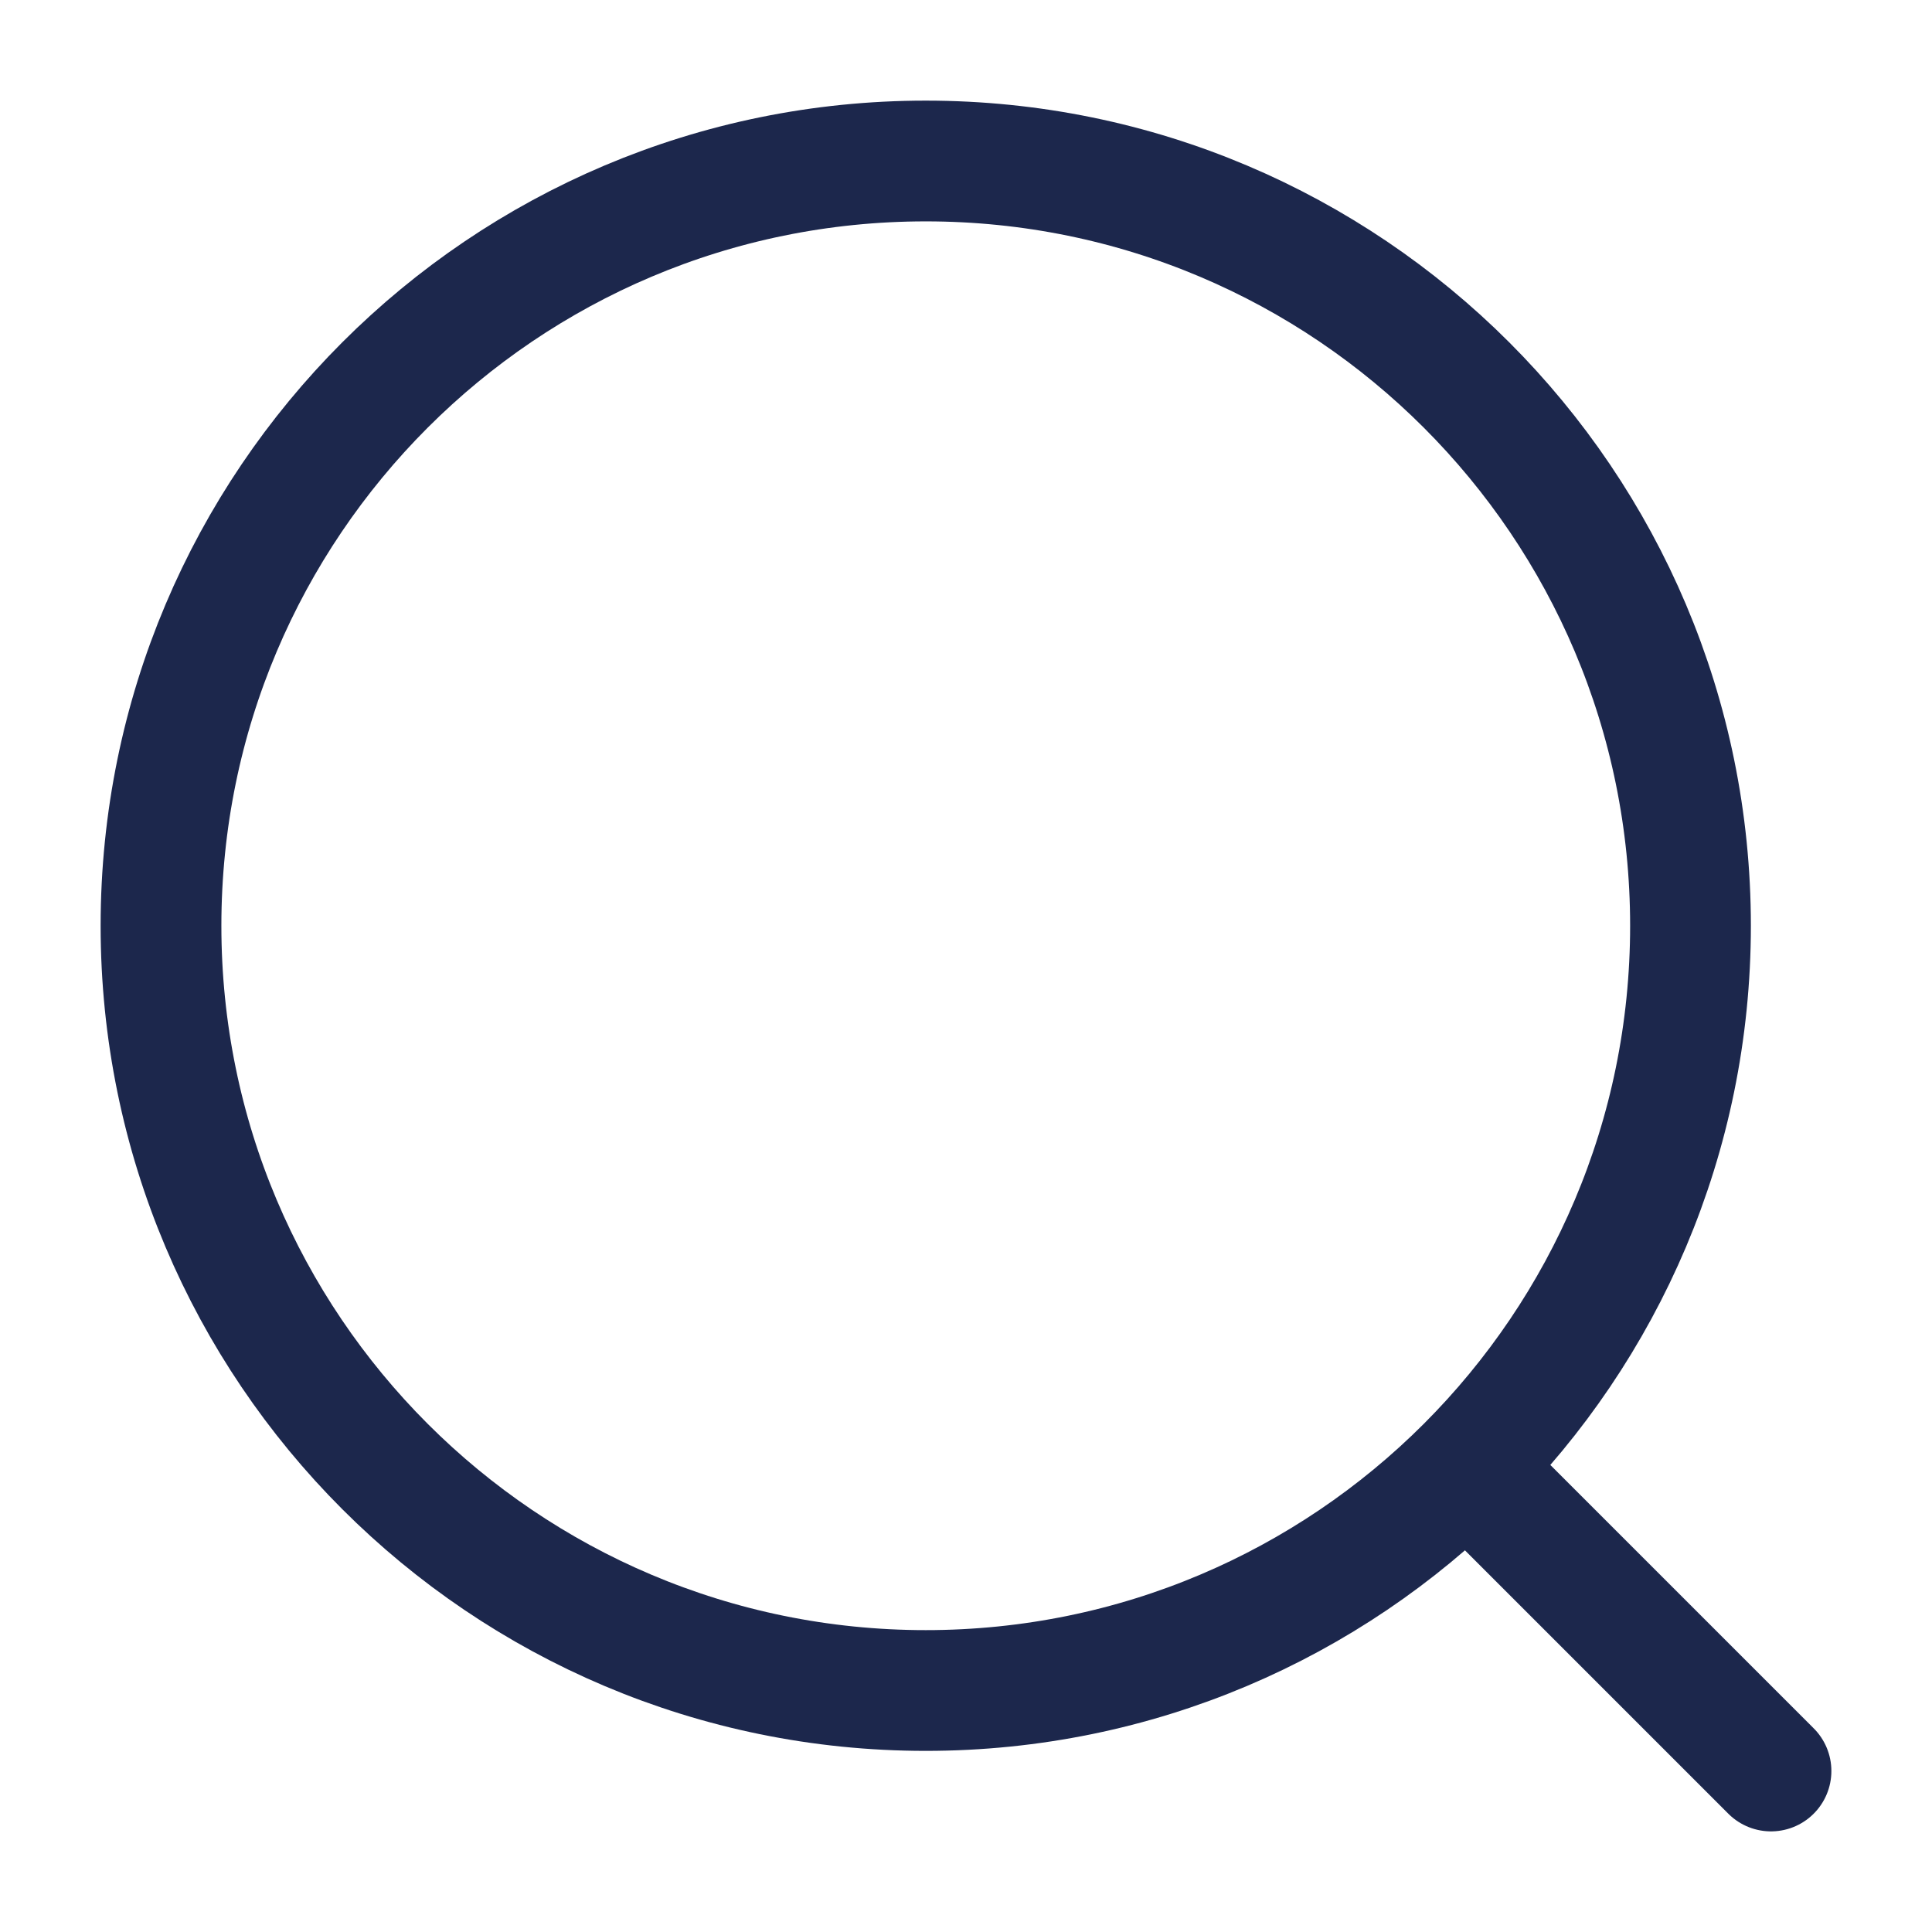
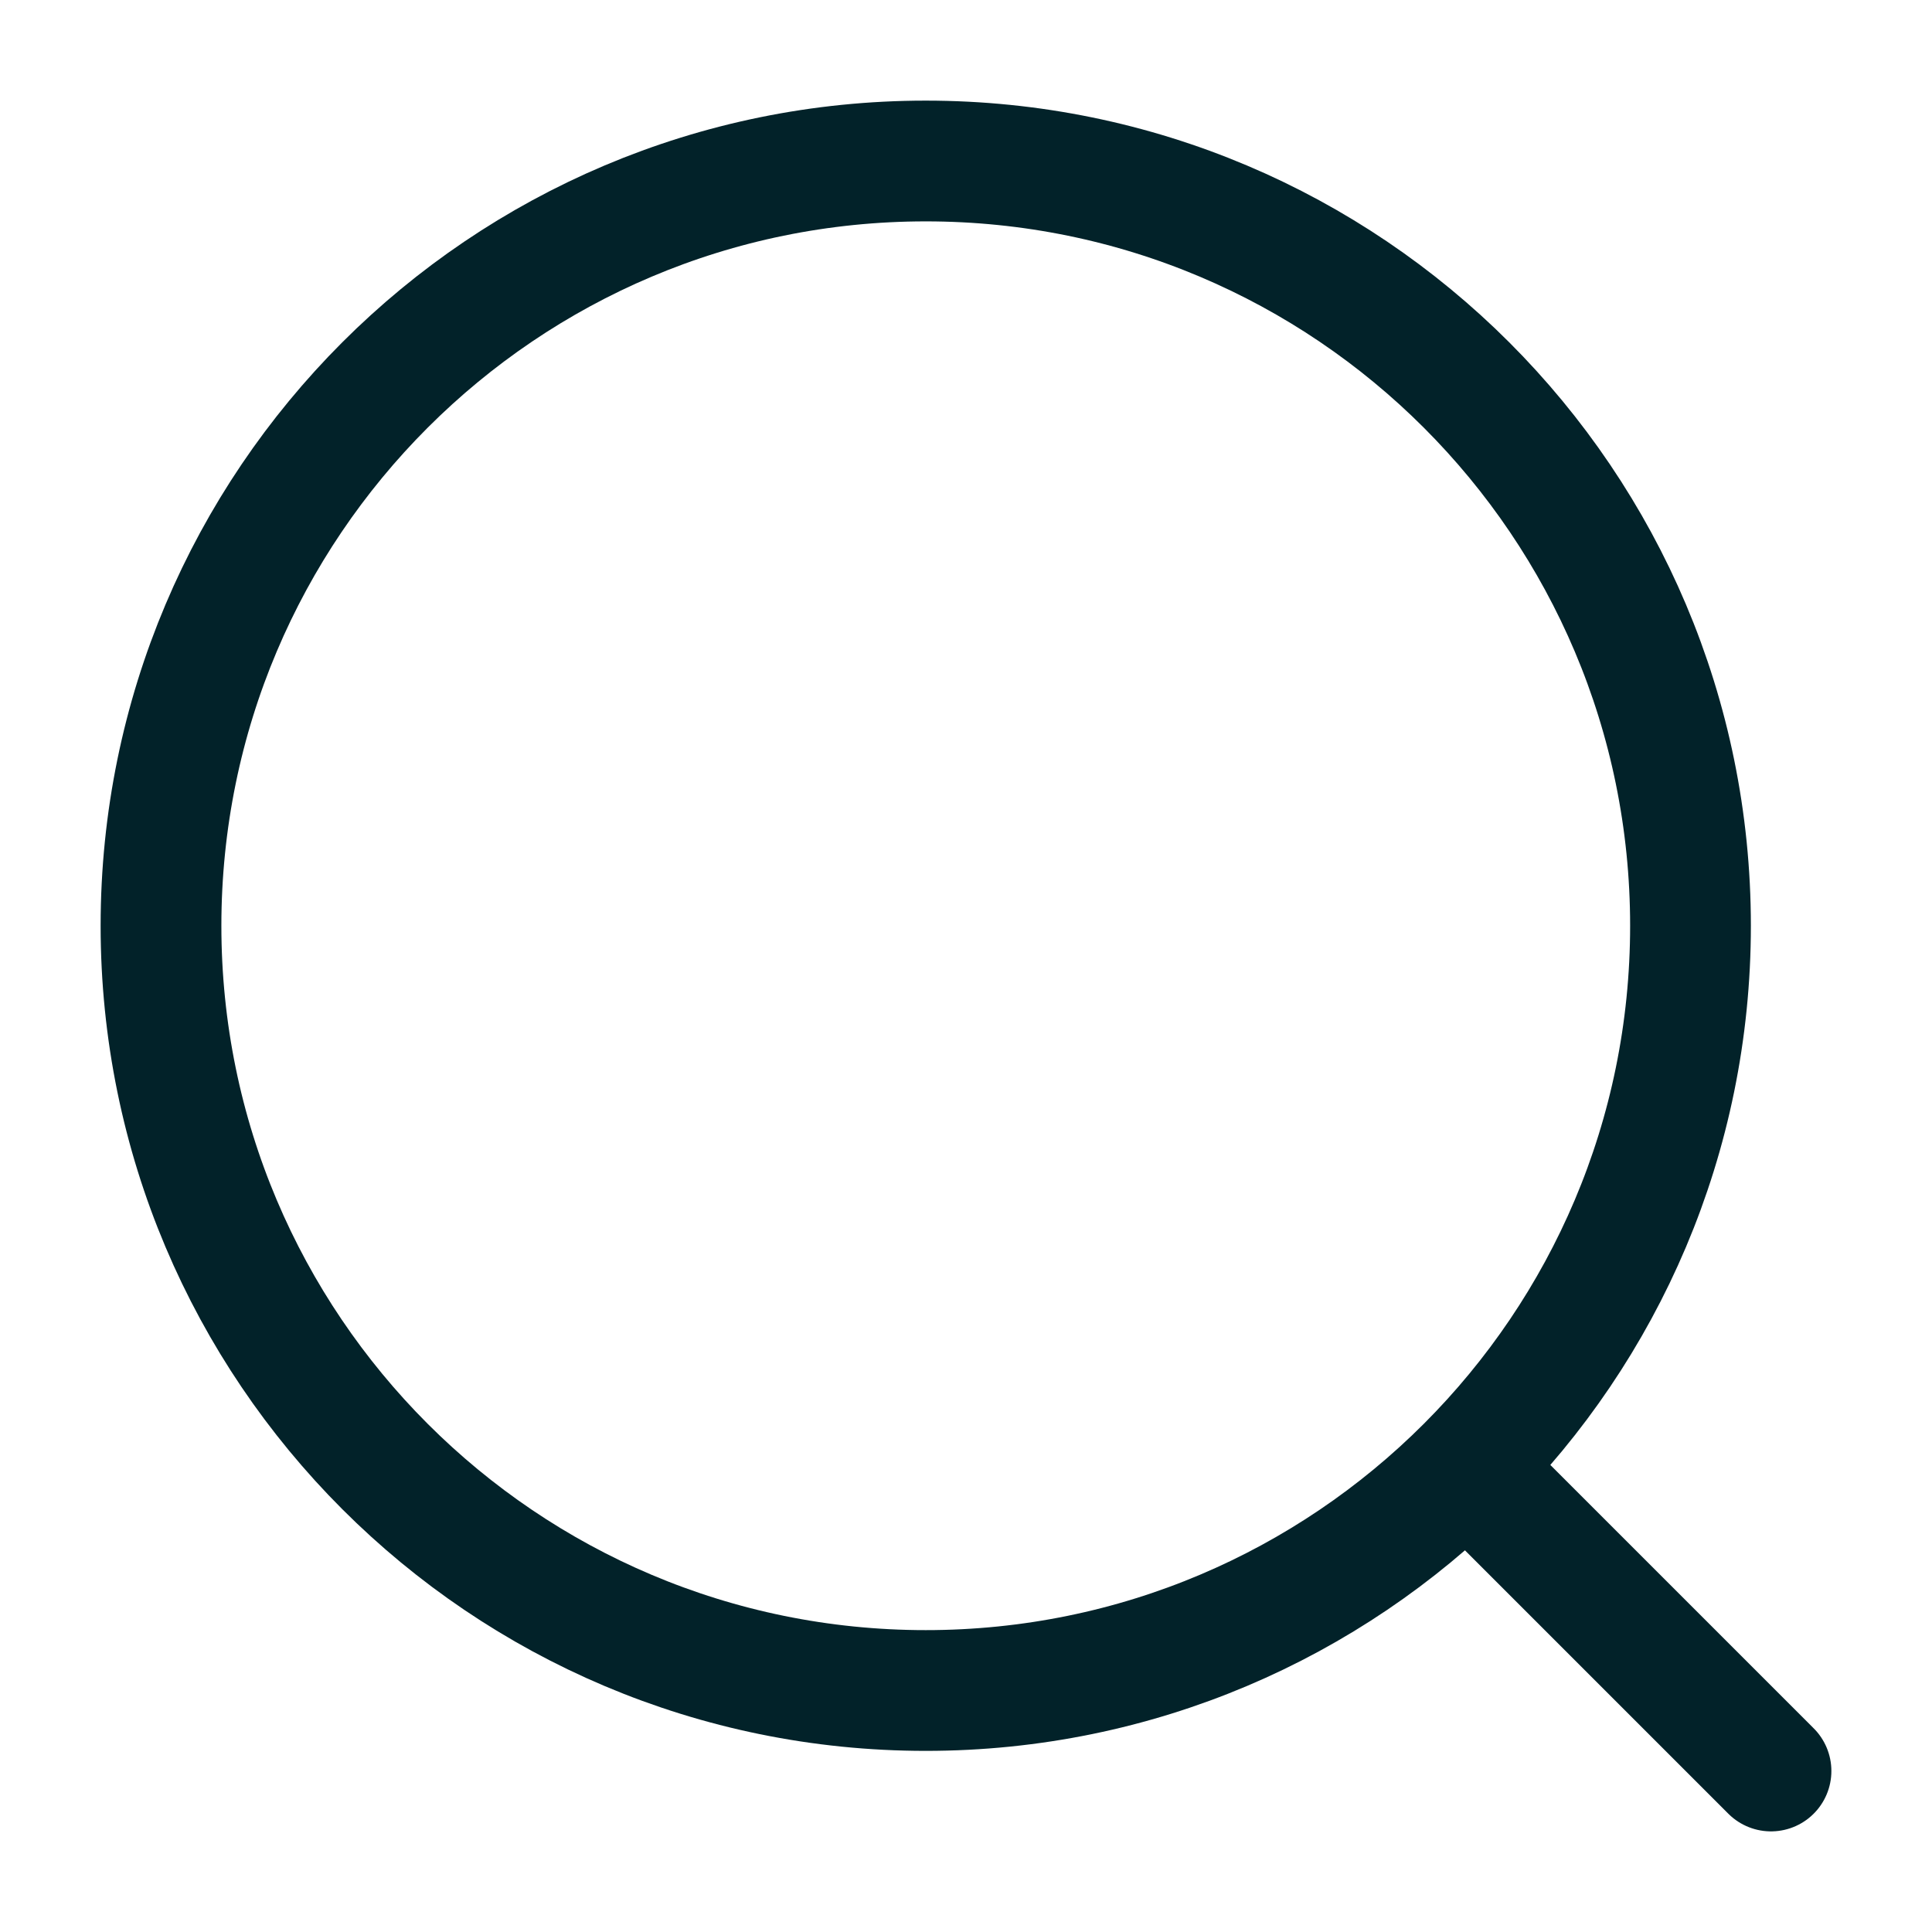
<svg xmlns="http://www.w3.org/2000/svg" width="800px" height="800px" viewBox="0 0 24 24" fill="none">
-   <circle cx="11.5" cy="11.5" r="9.5" stroke="#1C274C" stroke-width="1.5" />
-   <path d="M18.5 18.5L22 22" stroke="#1C274C" stroke-width="1.5" stroke-linecap="round" />
+   <circle cx="11.5" cy="11.5" r="9.5" stroke="#022229" stroke-width="1.5" />
+   <path d="M18.5 18.5L22 22" stroke="#022229" stroke-width="1.5" stroke-linecap="round" />
</svg>
